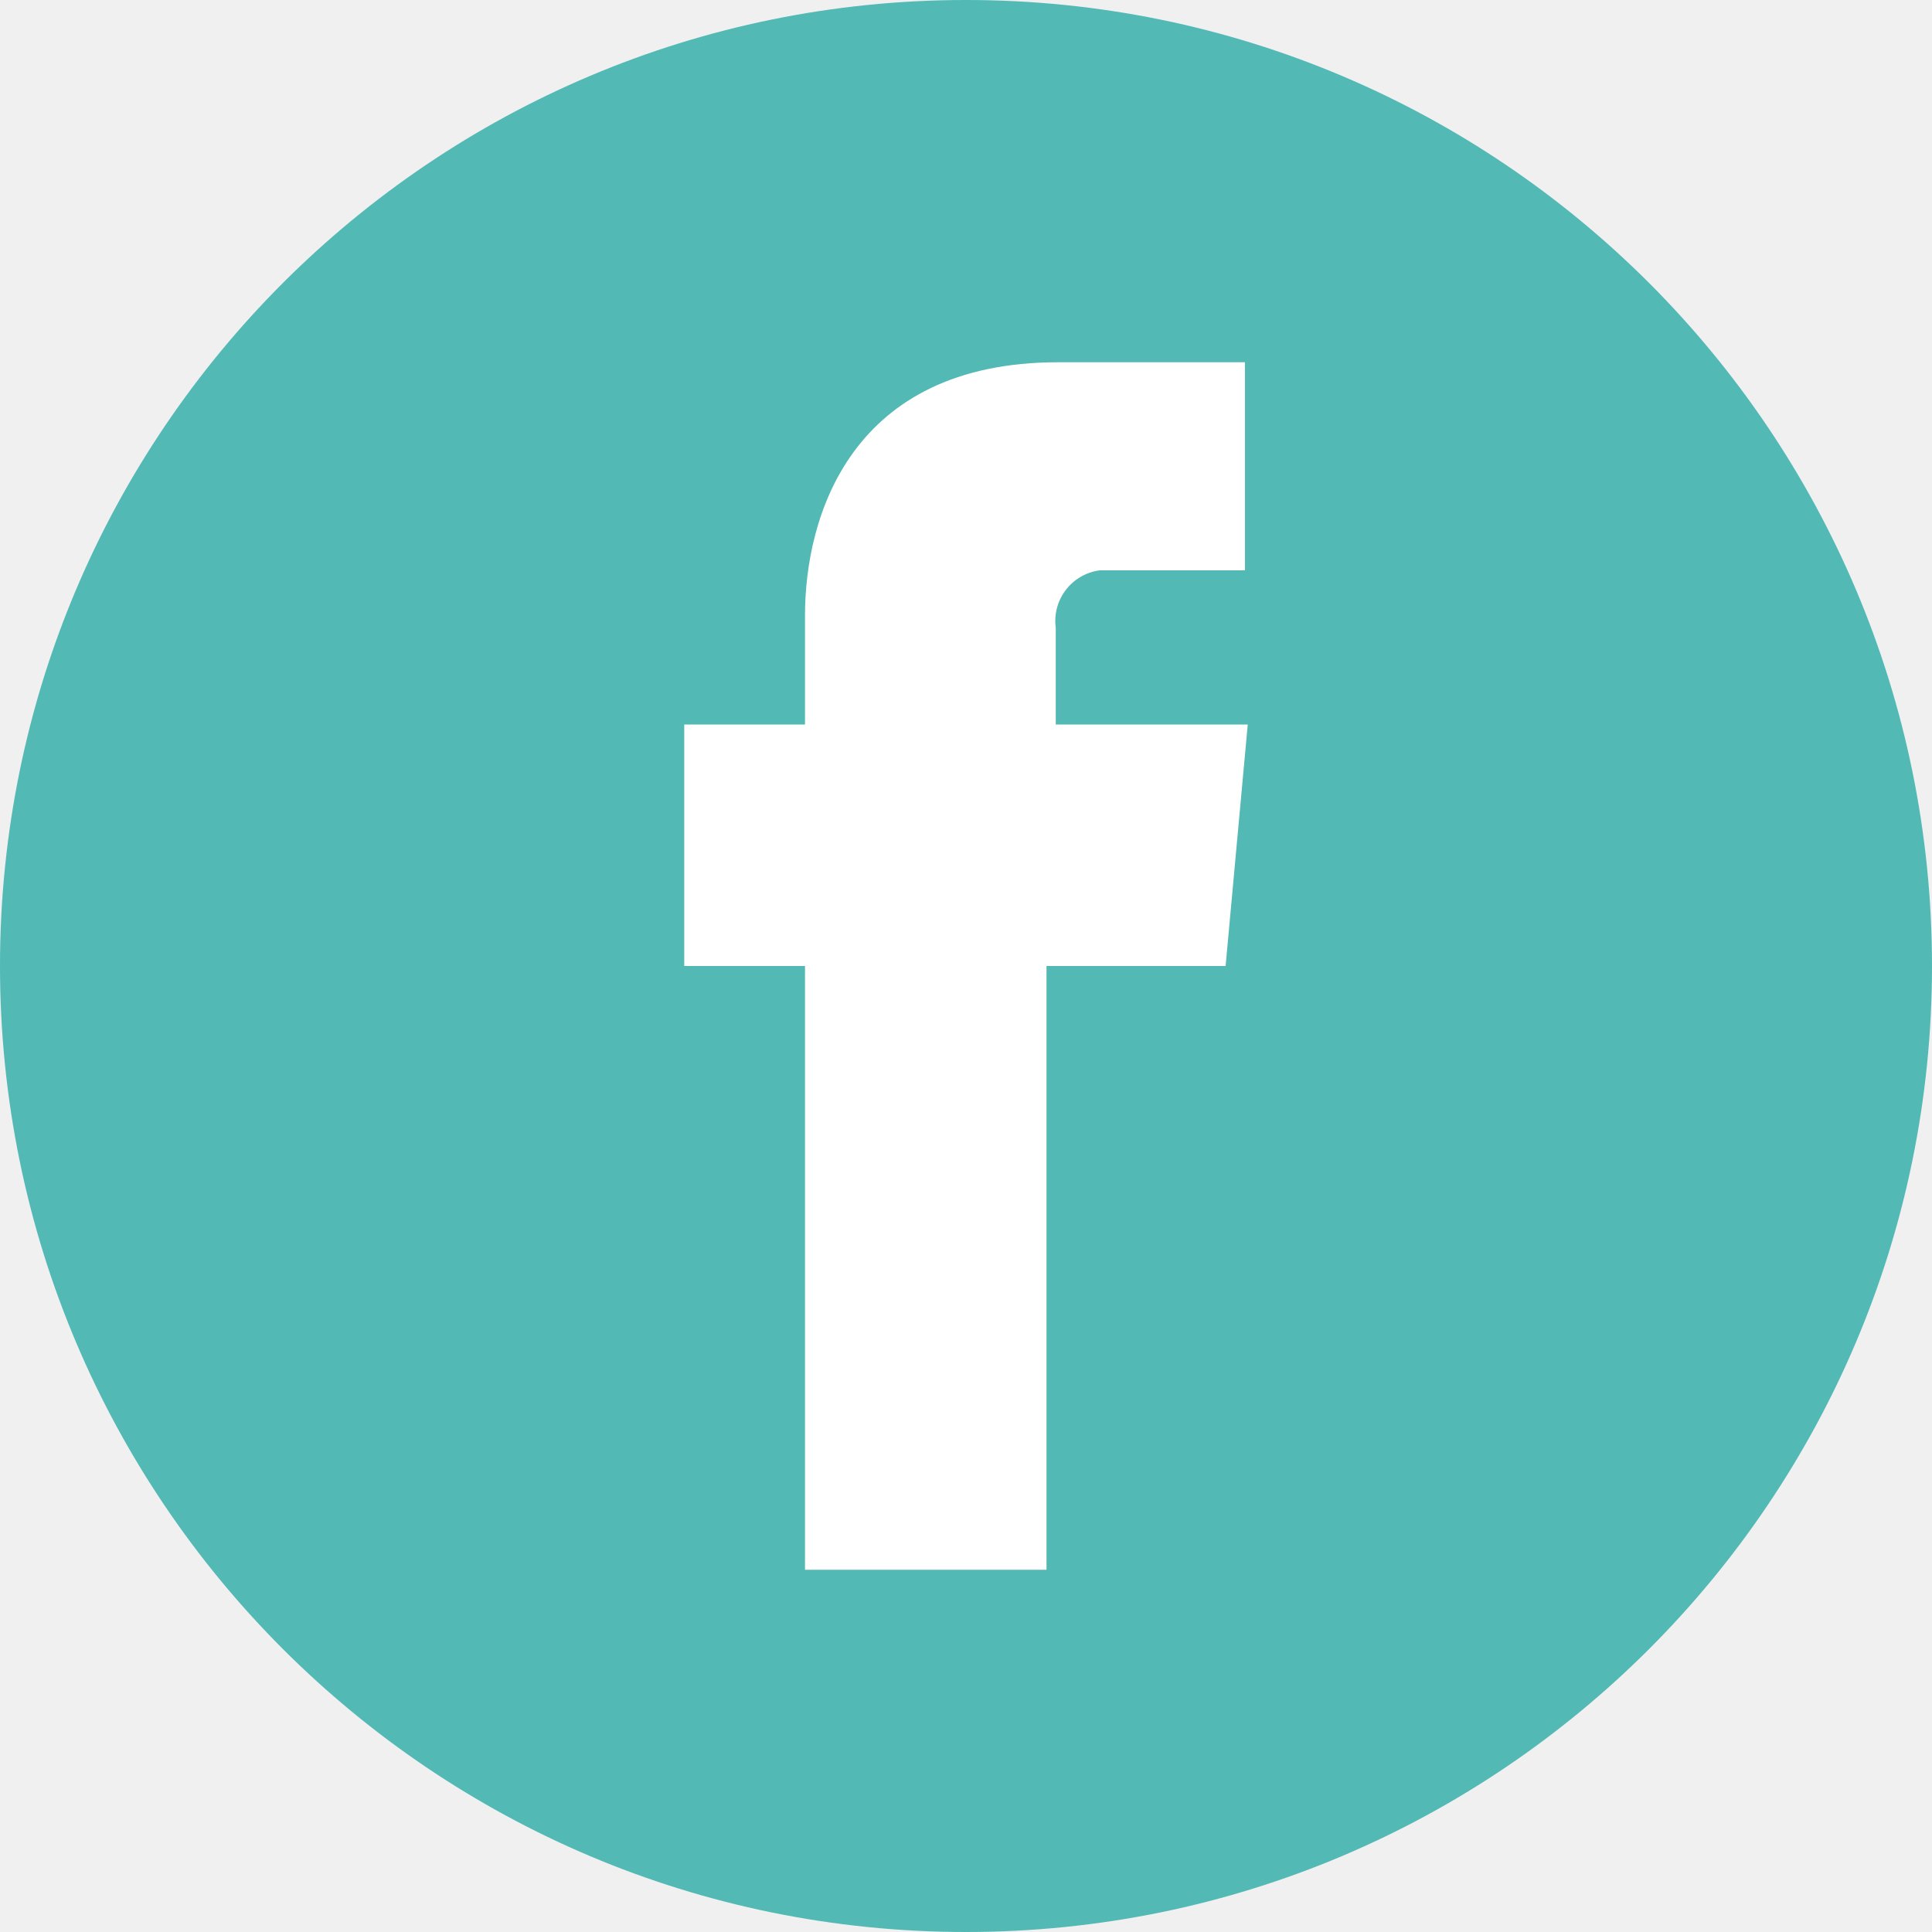
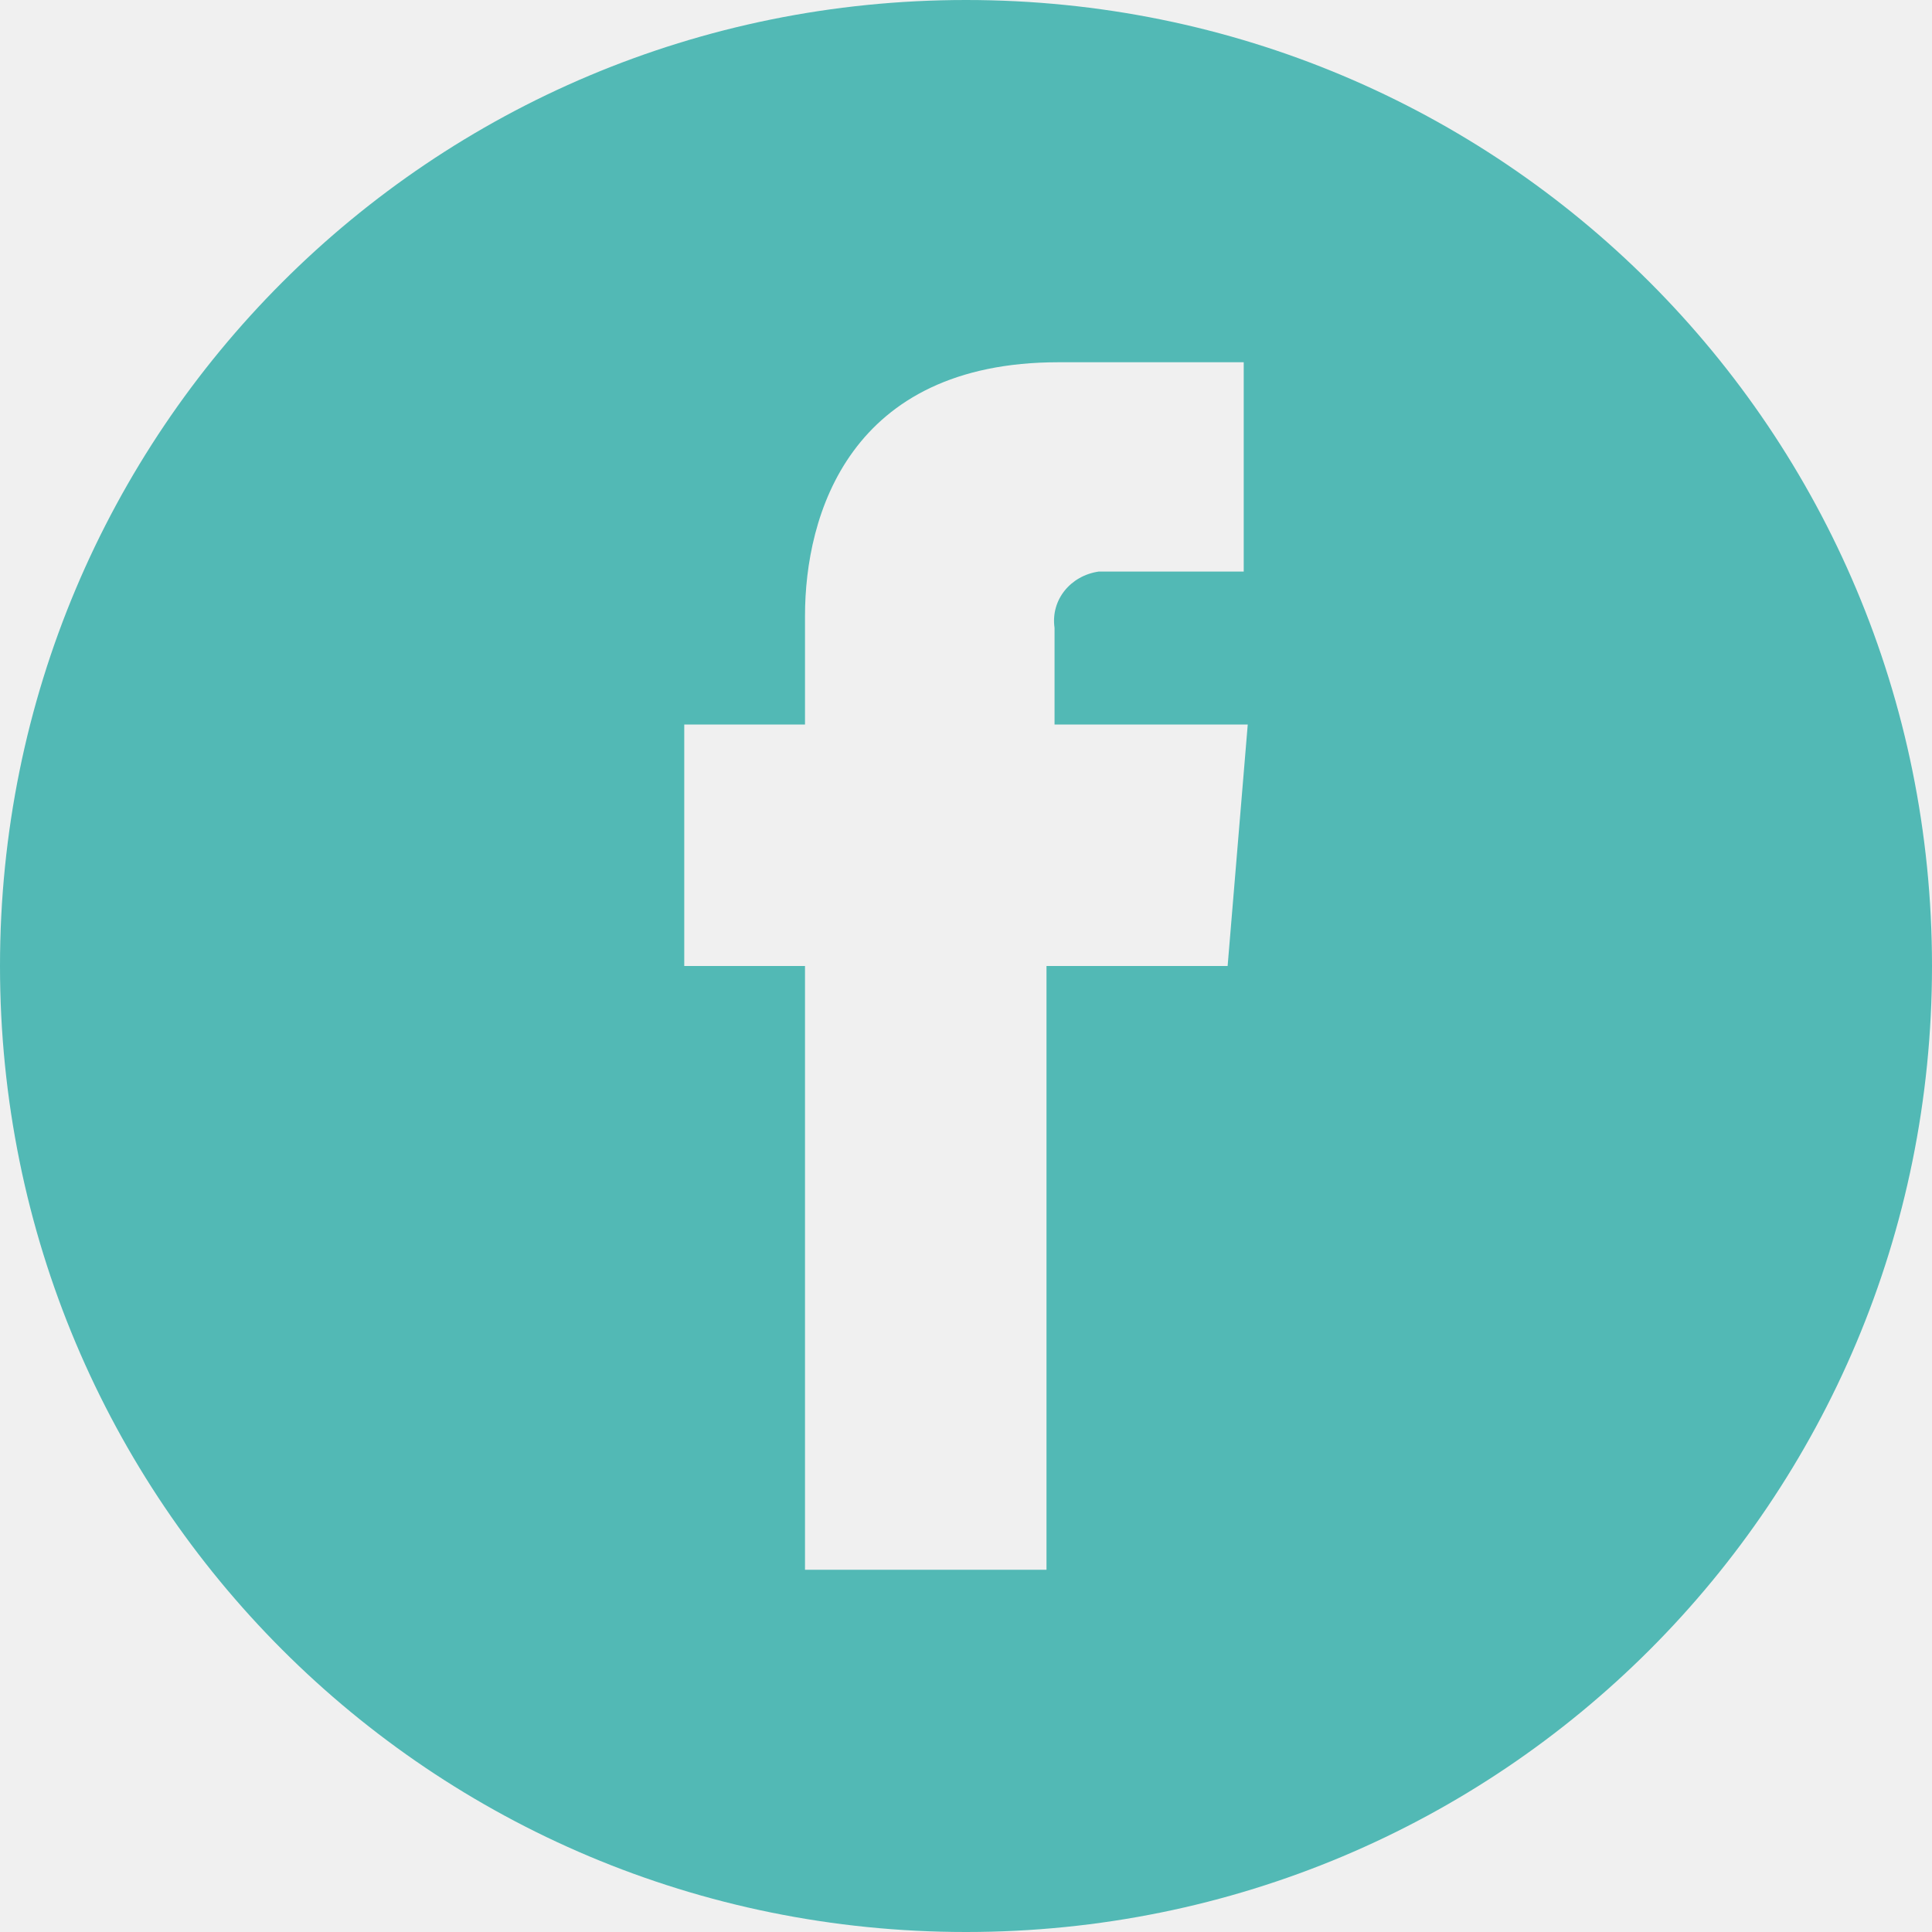
- <svg xmlns="http://www.w3.org/2000/svg" id="Layer_1" data-name="Layer 1" viewBox="0 0 48 48">
-   <defs>
-     <style>.cls-1{fill:#52b9b5;}.cls-2{fill:#fff;}</style>
-   </defs>
-   <circle class="cls-1" cx="24" cy="24" r="24" />
-   <path class="cls-2" d="M20,39h6V24h4.45L31,18H26.23V15.6a1.27,1.27,0,0,1,1.09-1.43h3.61V9H26.29C21.14,9,20,12.83,20,15.29V18H17v6h3V39Z" />
+ <svg xmlns="http://www.w3.org/2000/svg" version="1.1" id="Layer_1" x="0px" y="0px" viewBox="0 0 48 48" style="enable-background:new 0 0 48 48;" xml:space="preserve">
+   <style type="text/css">
+ 	.st0{fill:#52B9B5;}
+ </style>
+   <path class="st0" d="M24,0C10.7,0,0,10.7,0,24s10.7,24,24,24s24-10.7,24-24S37.3,0,24,0z M30.5,24H26v15h-6V24h-3v-6h3v-2.7  c0-2.5,1.1-6.3,6.3-6.3h4.6v5.2h-3.6c0,0,0,0,0,0c-0.7,0.1-1.2,0.7-1.1,1.4V18H31L30.5,24z" />
</svg>
